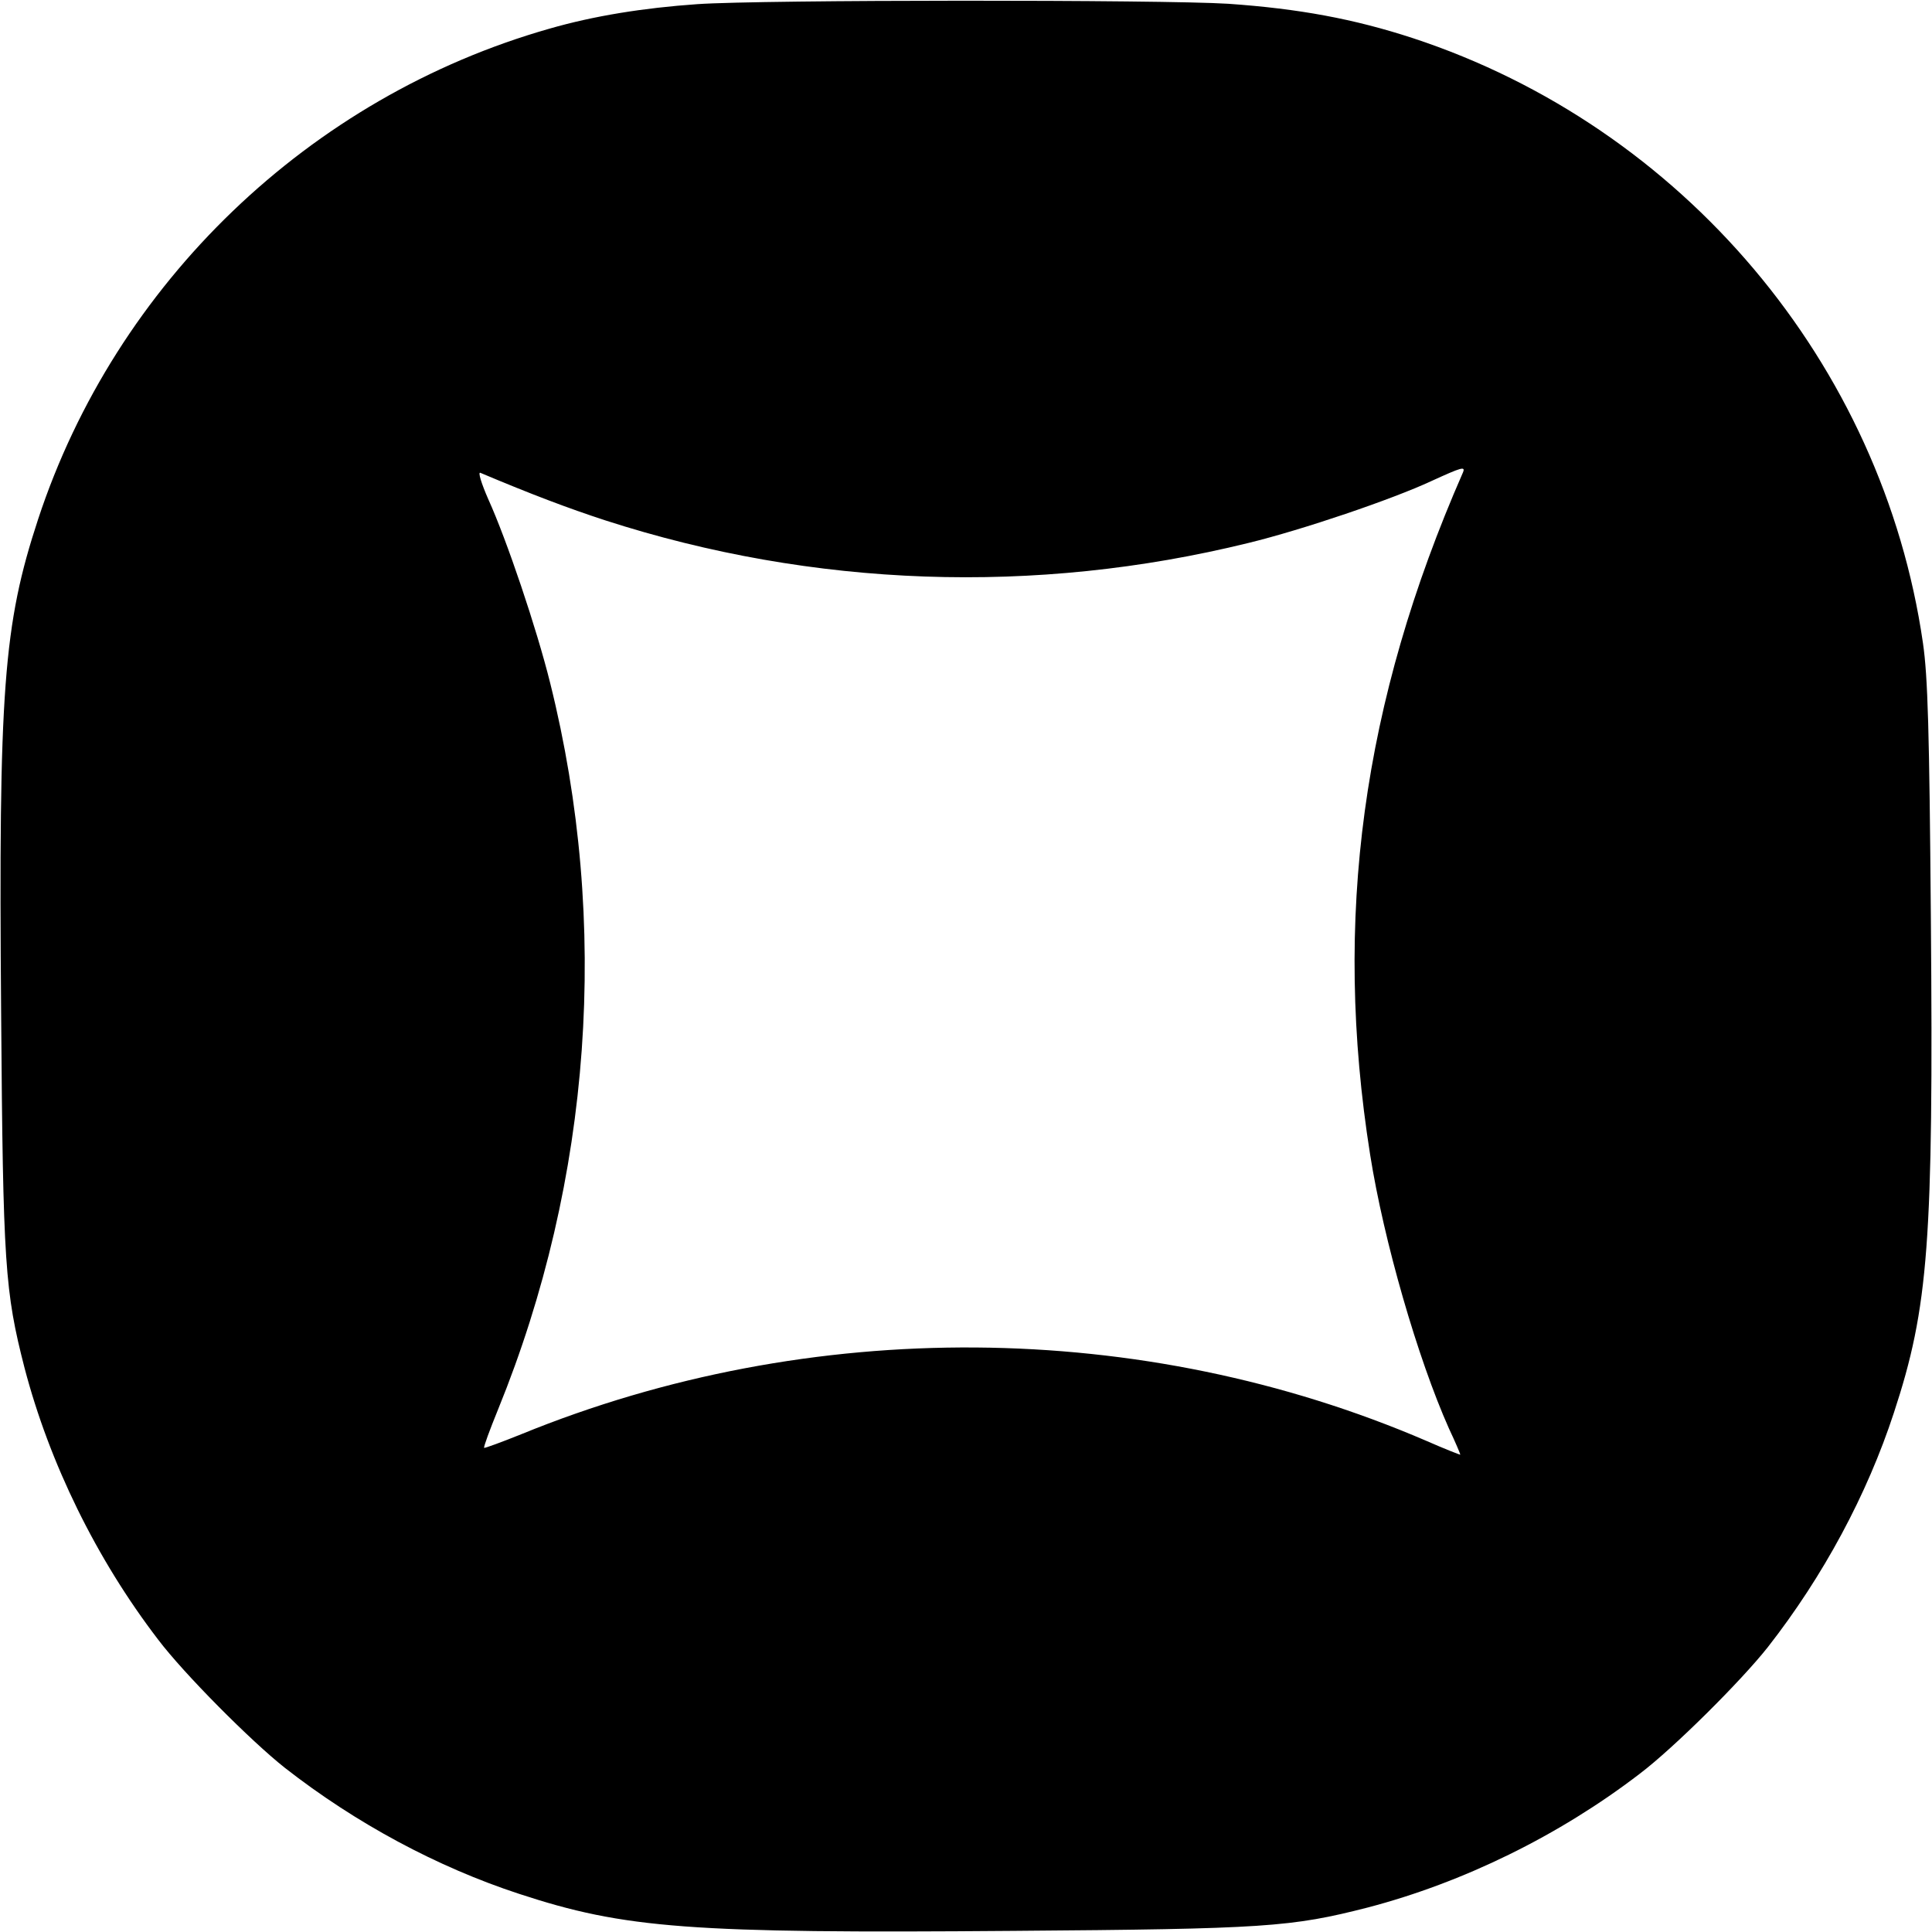
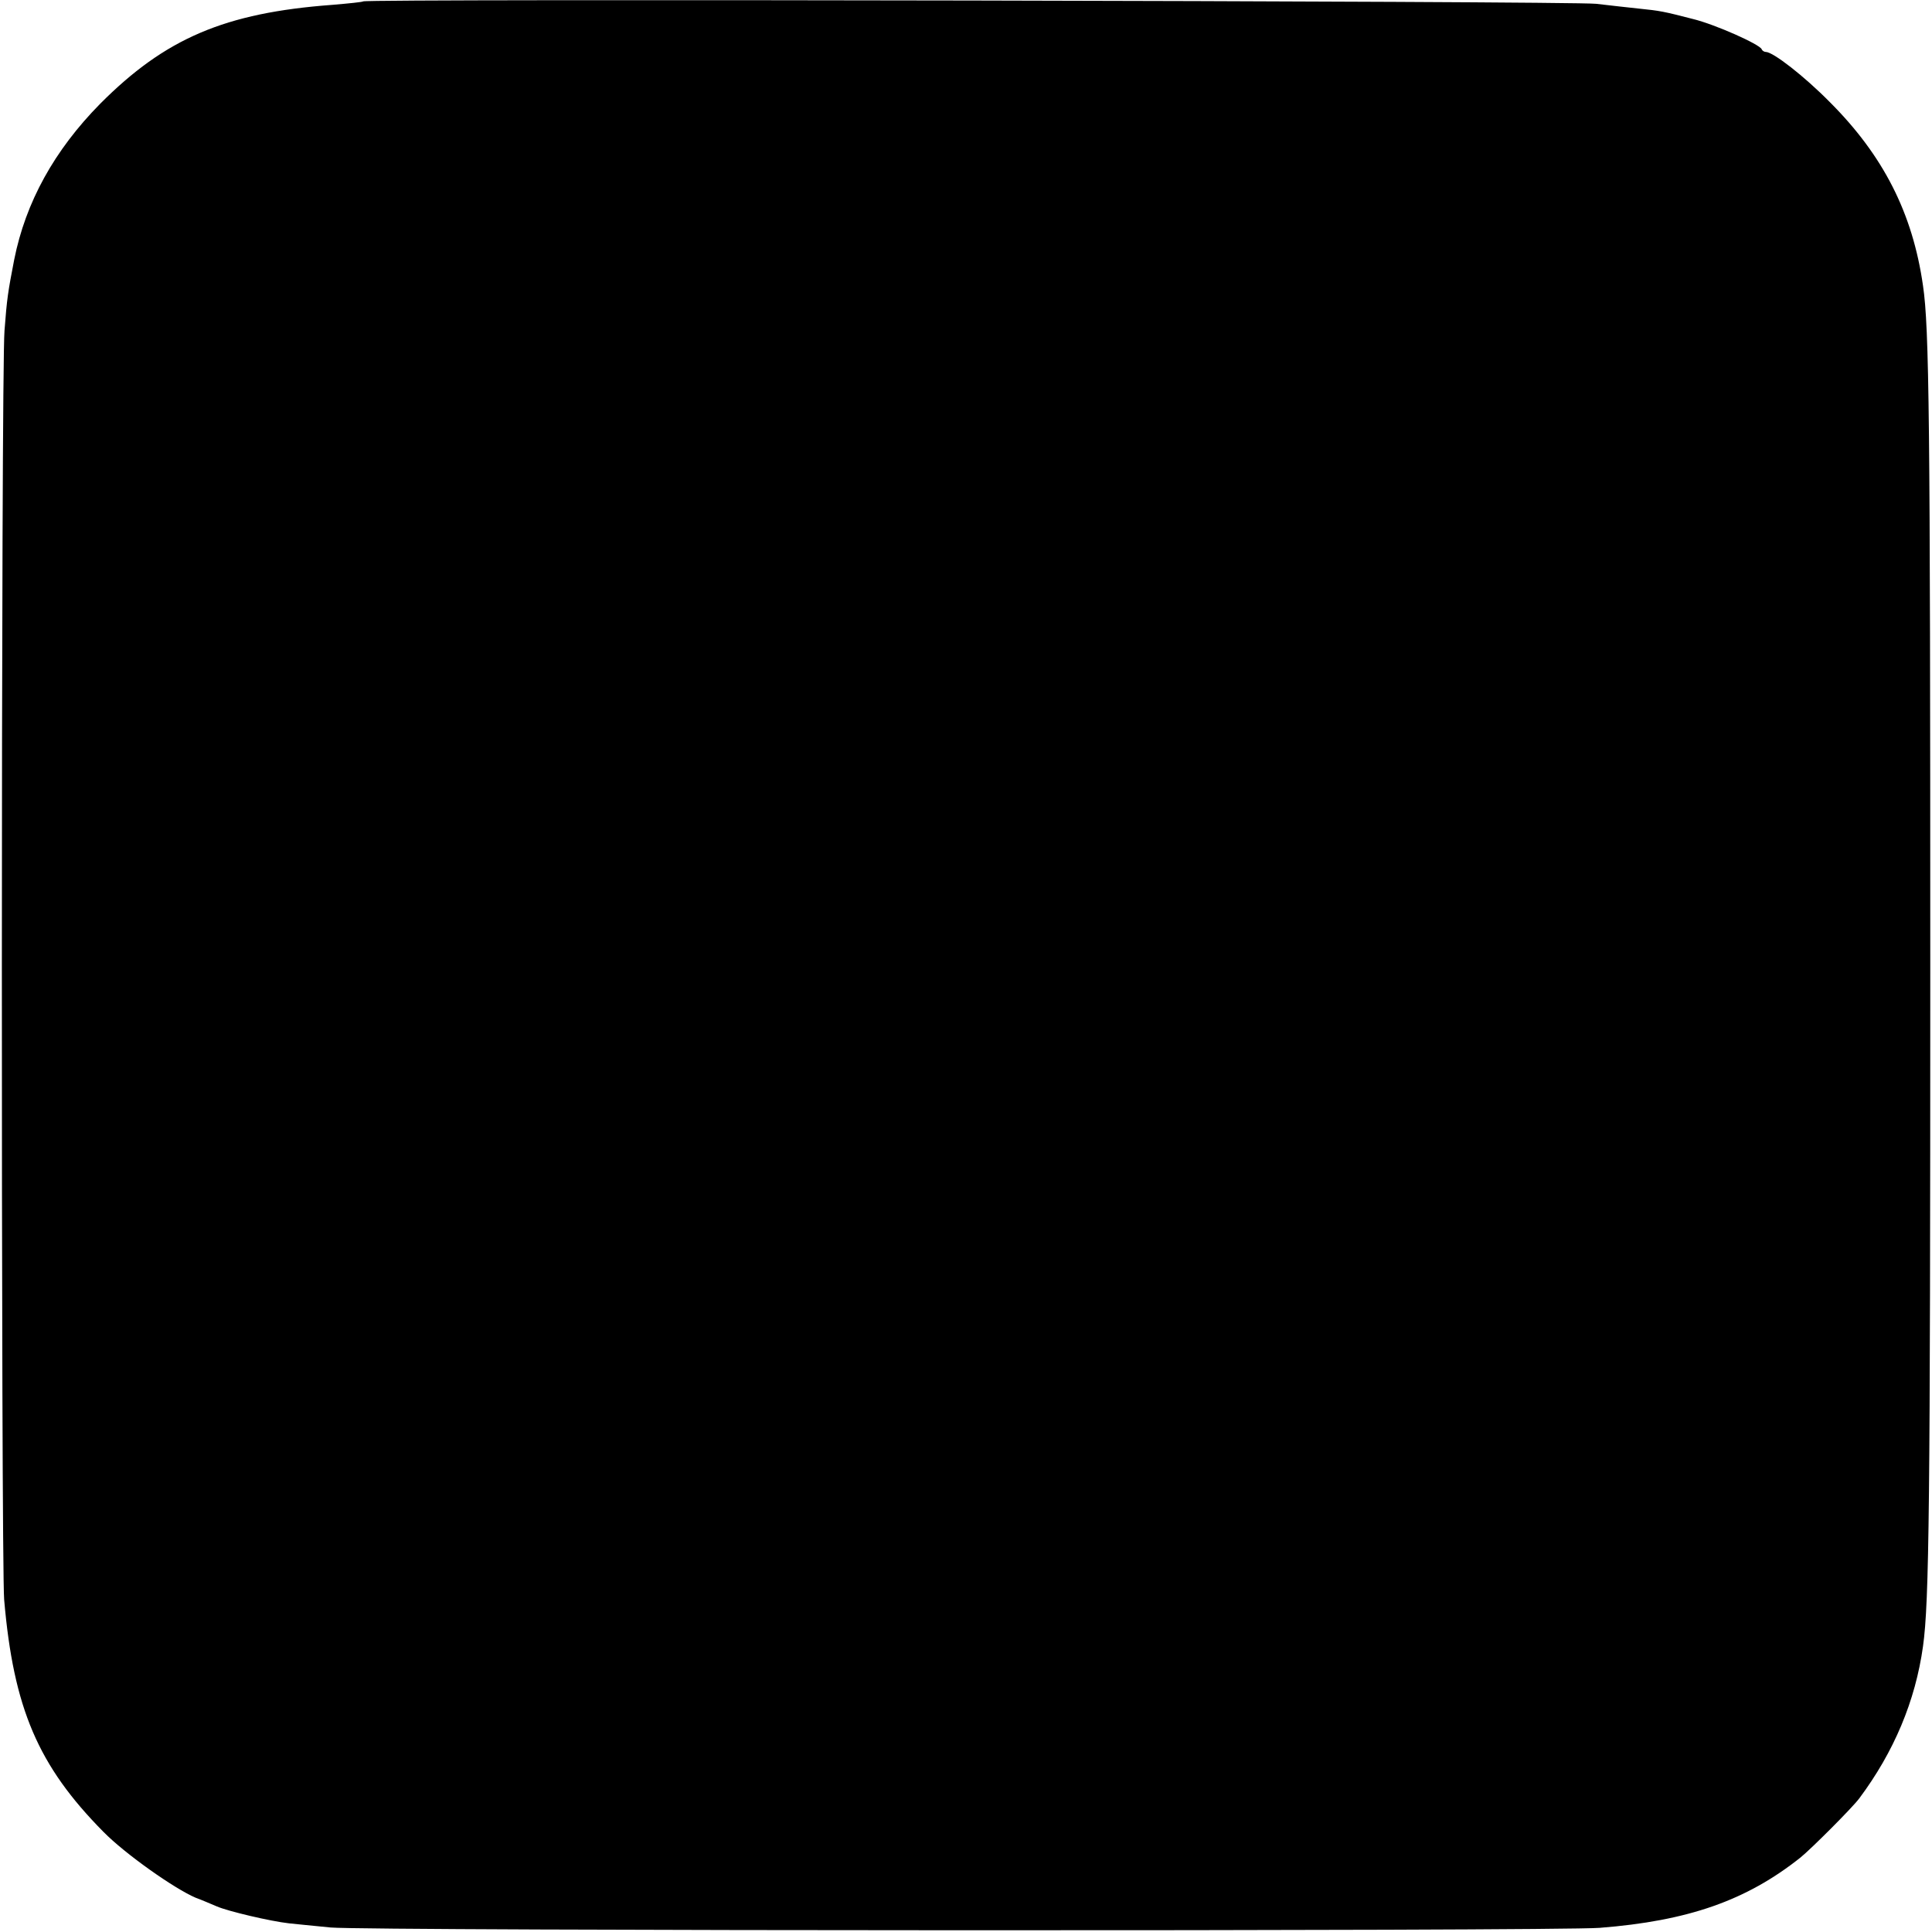
- <svg xmlns="http://www.w3.org/2000/svg" version="1.0" width="512pt" height="512pt" viewBox="0 0 512 512" preserveAspectRatio="xMidYMid meet">
-   <g transform="translate(0,512) scale(0.1,-0.1)" fill="#000000" stroke="none">
-     <path d="M1848 5109 c-143 -10 -274 -31 -392 -65 -636 -181 -1149 -674 -1355 -1300 -92 -280 -105 -452 -98 -1310 5 -667 10 -736 62 -939 66 -252 190 -506 354 -720 68 -90 246 -269 336 -340 188 -147 404 -263 621 -334 280 -92 452 -105 1310 -98 667 5 736 10 939 62 252 66 506 190 720 354 90 68 269 246 340 336 147 188 263 404 334 621 92 280 105 452 98 1310 -4 498 -8 641 -21 730 -107 740 -637 1368 -1352 1603 -156 51 -302 78 -489 91 -174 11 -1235 11 -1407 -1z m2029 -1241 c-267 -609 -345 -1183 -246 -1808 36 -228 126 -540 209 -726 17 -36 30 -67 30 -69 0 -1 -41 15 -91 37 -751 323 -1632 330 -2398 17 -52 -21 -96 -37 -98 -36 -2 2 15 48 37 102 248 609 297 1288 138 1925 -36 145 -115 379 -164 487 -18 41 -28 73 -21 70 135 -57 233 -94 331 -126 551 -178 1139 -199 1704 -60 144 35 382 116 485 164 81 37 91 40 84 23z" />
+ <svg xmlns="http://www.w3.org/2000/svg" version="1.0" width="558pt" height="558pt" viewBox="0 0 558 558" preserveAspectRatio="xMidYMid meet">
+   <g transform="translate(0,558) scale(0.1,-0.1)" fill="#000000" stroke="none">
+     <path d="M1049 5576 c-2 -2 -42 -6 -89 -10 -311 -23 -483 -97 -671 -286 -132 -134 -215 -284 -248 -450 -18 -93 -21 -112 -28 -205 -10 -115 -10 -3552 -1 -3665 27 -314 98 -480 287 -671 63 -64 205 -164 266 -190 17 -6 44 -18 61 -25 32 -14 155 -43 209 -49 17 -2 71 -7 120 -12 112 -10 3534 -11 3665 -1 256 20 424 79 580 203 31 25 150 144 170 171 100 134 162 281 184 439 18 129 21 403 21 1970 0 1578 -3 1838 -21 1960 -30 210 -115 376 -269 530 -74 75 -164 145 -185 145 -4 0 -10 3 -12 8 -6 14 -133 71 -198 87 -85 22 -96 24 -155 30 -27 3 -84 9 -125 14 -69 8 -3552 15 -3561 7z" />
  </g>
</svg>
